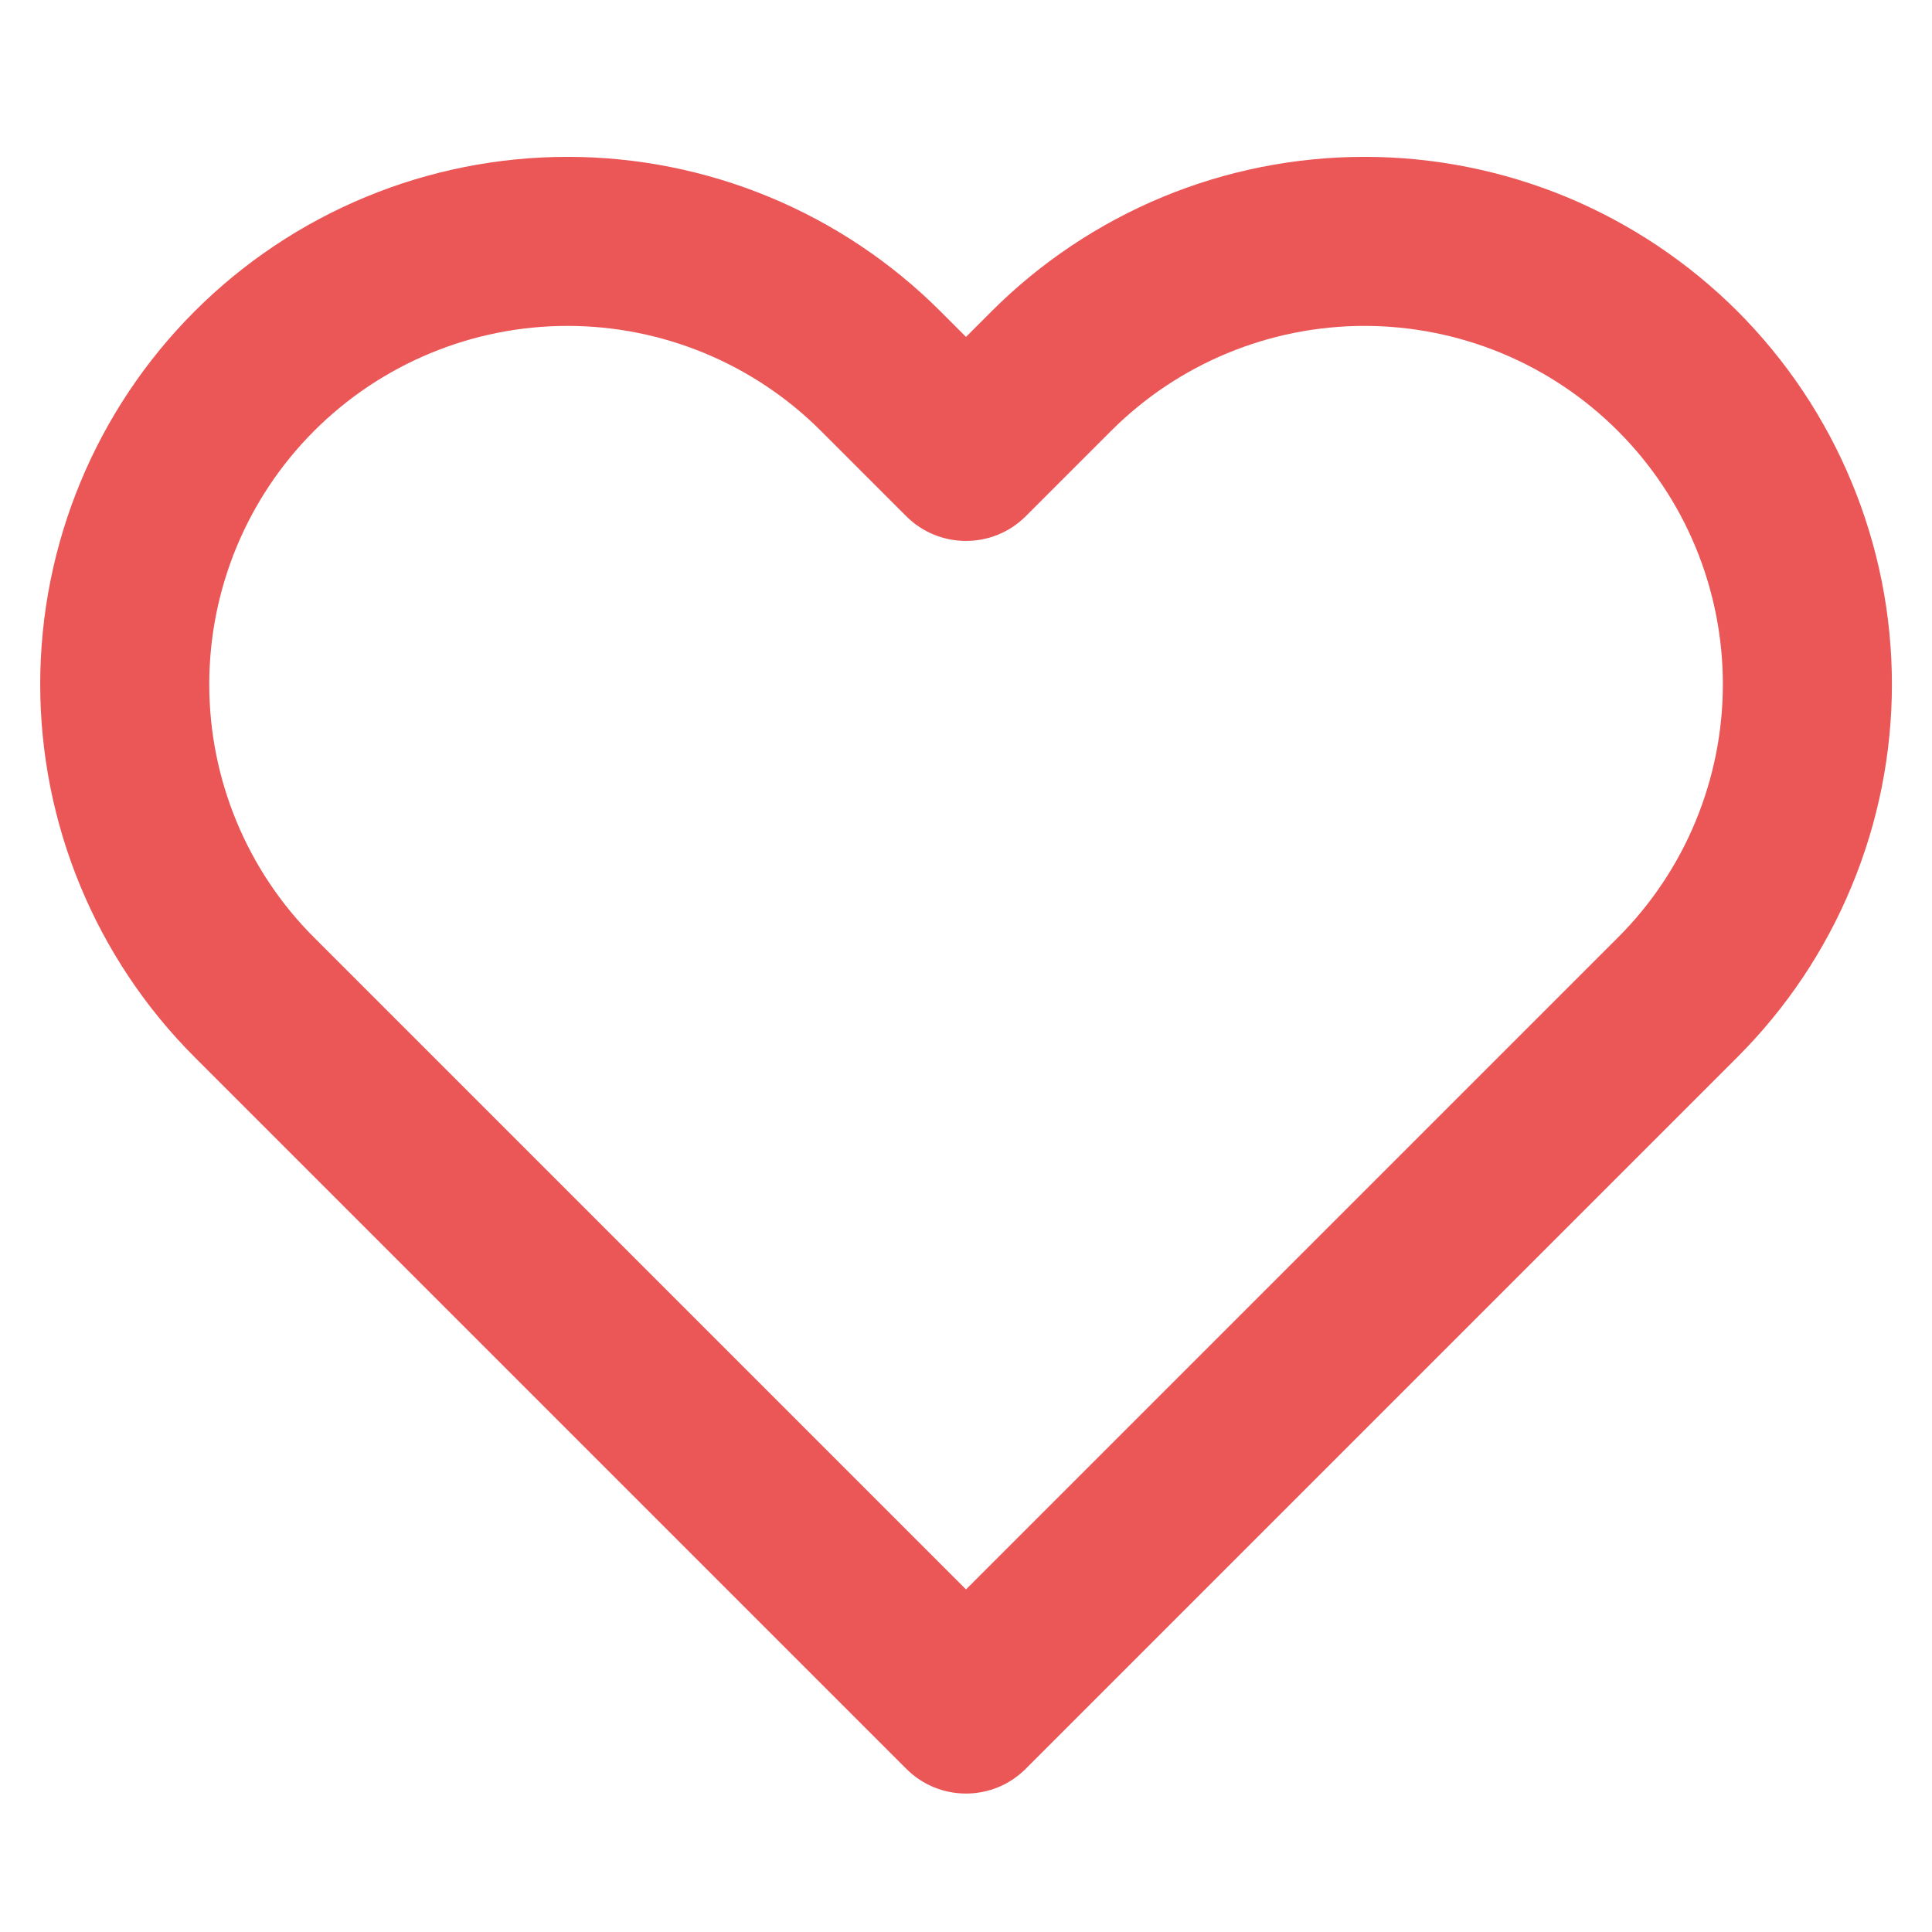
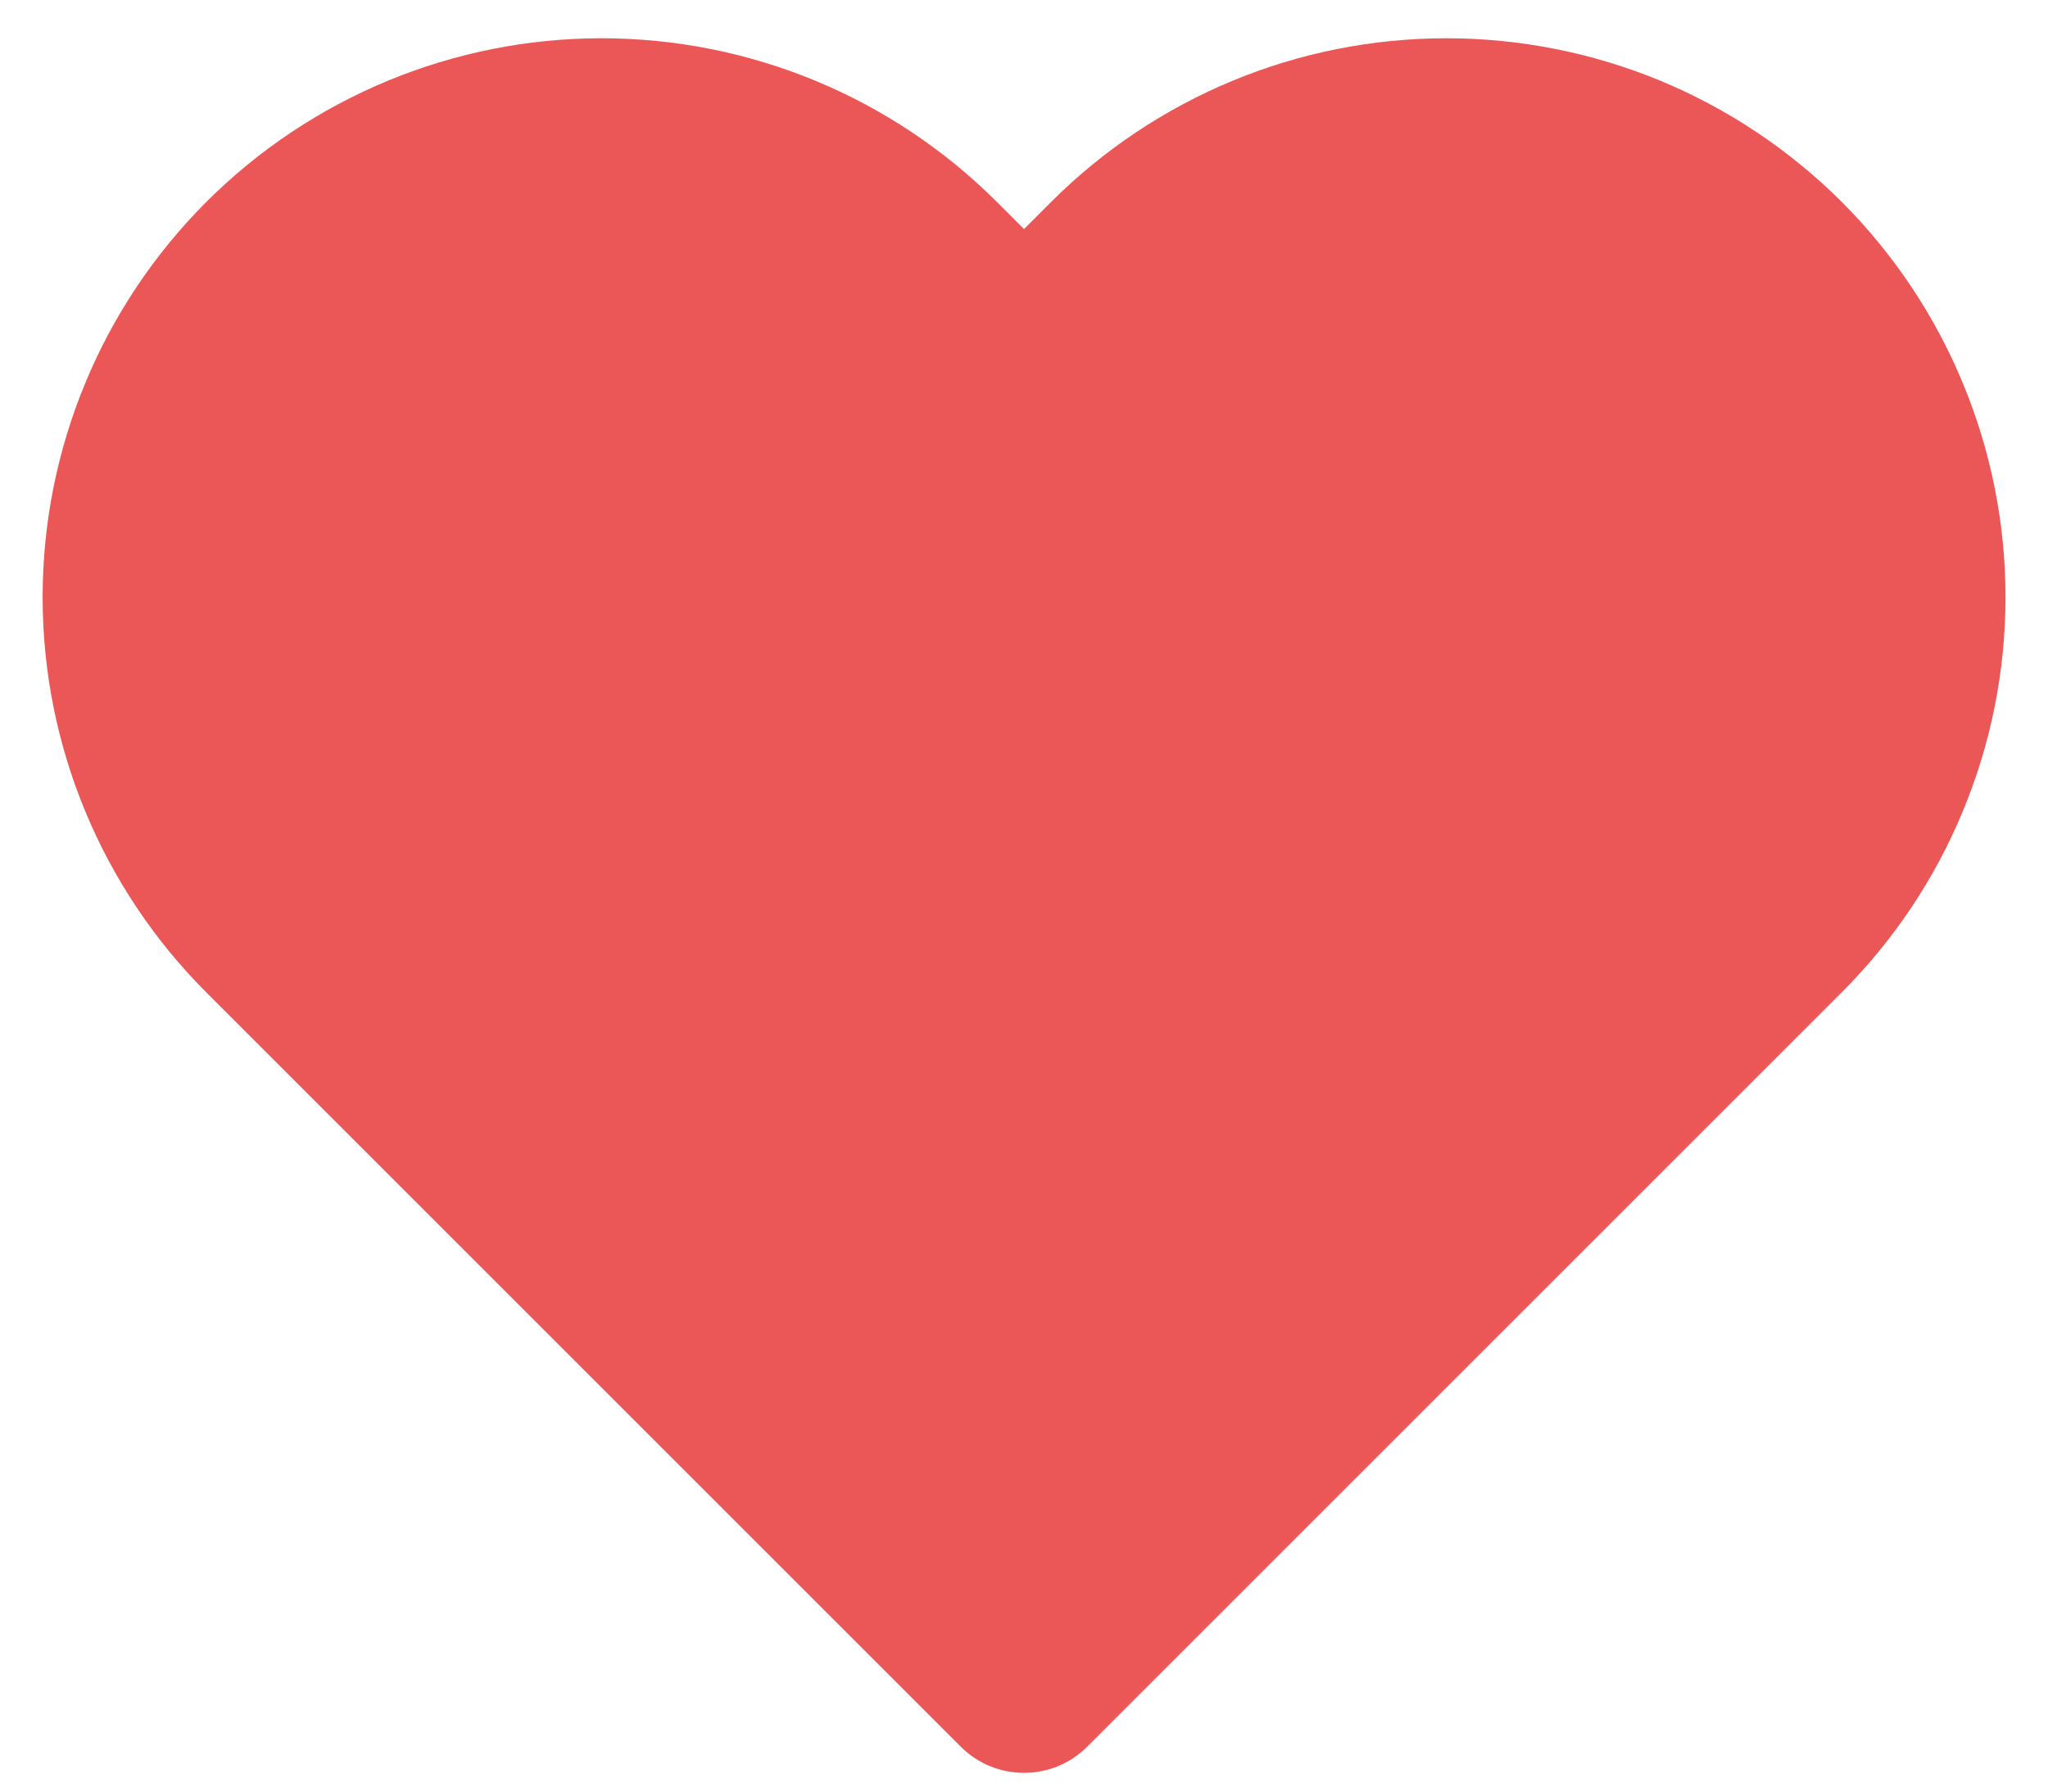
- <svg xmlns="http://www.w3.org/2000/svg" width="16" height="16" viewBox="0 0 16 16" fill="#EB5757">
-   <path fill-rule="evenodd" clip-rule="evenodd" d="M9.629 1.631C10.158 1.412 10.726 1.299 11.3 1.299C11.874 1.299 12.442 1.412 12.972 1.631C13.502 1.851 13.983 2.173 14.389 2.578C14.794 2.984 15.116 3.465 15.335 3.995C15.555 4.525 15.668 5.093 15.668 5.667C15.668 6.24 15.555 6.808 15.335 7.338C15.116 7.868 14.794 8.349 14.388 8.755C14.388 8.755 14.388 8.755 14.388 8.755L8.495 14.648C8.222 14.922 7.778 14.922 7.505 14.648L1.612 8.755C0.793 7.936 0.333 6.825 0.333 5.667C0.333 4.508 0.793 3.397 1.612 2.578C2.431 1.759 3.542 1.299 4.7 1.299C5.858 1.299 6.969 1.759 7.788 2.578L8 2.79L8.212 2.578C8.212 2.579 8.212 2.578 8.212 2.578C8.617 2.173 9.099 1.851 9.629 1.631ZM13.398 3.568C13.123 3.293 12.796 3.074 12.436 2.925C12.076 2.776 11.69 2.699 11.3 2.699C10.91 2.699 10.524 2.776 10.164 2.925C9.804 3.074 9.477 3.293 9.202 3.568L8.495 4.275C8.222 4.548 7.778 4.548 7.505 4.275L6.798 3.568C6.242 3.012 5.487 2.699 4.7 2.699C3.913 2.699 3.158 3.012 2.602 3.568C2.045 4.125 1.733 4.88 1.733 5.667C1.733 6.454 2.045 7.209 2.602 7.765L8 13.163L13.398 7.765C13.674 7.49 13.893 7.162 14.042 6.802C14.191 6.442 14.268 6.056 14.268 5.667C14.268 5.277 14.191 4.891 14.042 4.531C13.893 4.171 13.674 3.844 13.398 3.568Z" fill="#EB5757" />
+ <svg xmlns="http://www.w3.org/2000/svg" width="16" height="14" viewBox="0 0 16 14" fill="none">
+   <path fill-rule="evenodd" clip-rule="evenodd" d="M11.3 0.299C10.726 0.299 10.158 0.412 9.629 0.631C9.099 0.851 8.617 1.173 8.212 1.578L8 1.79L7.788 1.578C6.969 0.759 5.858 0.299 4.7 0.299C3.542 0.299 2.431 0.759 1.612 1.578C0.793 2.397 0.333 3.508 0.333 4.667C0.333 5.825 0.793 6.936 1.612 7.755L7.505 13.648C7.778 13.922 8.222 13.922 8.495 13.648L14.388 7.755C14.794 7.349 15.116 6.868 15.335 6.338C15.555 5.808 15.668 5.24 15.668 4.667C15.668 4.093 15.555 3.525 15.335 2.995C15.116 2.465 14.794 1.984 14.389 1.578C13.983 1.173 13.502 0.851 12.972 0.631C12.442 0.412 11.874 0.299 11.3 0.299Z" fill="#EB5757" />
</svg>
